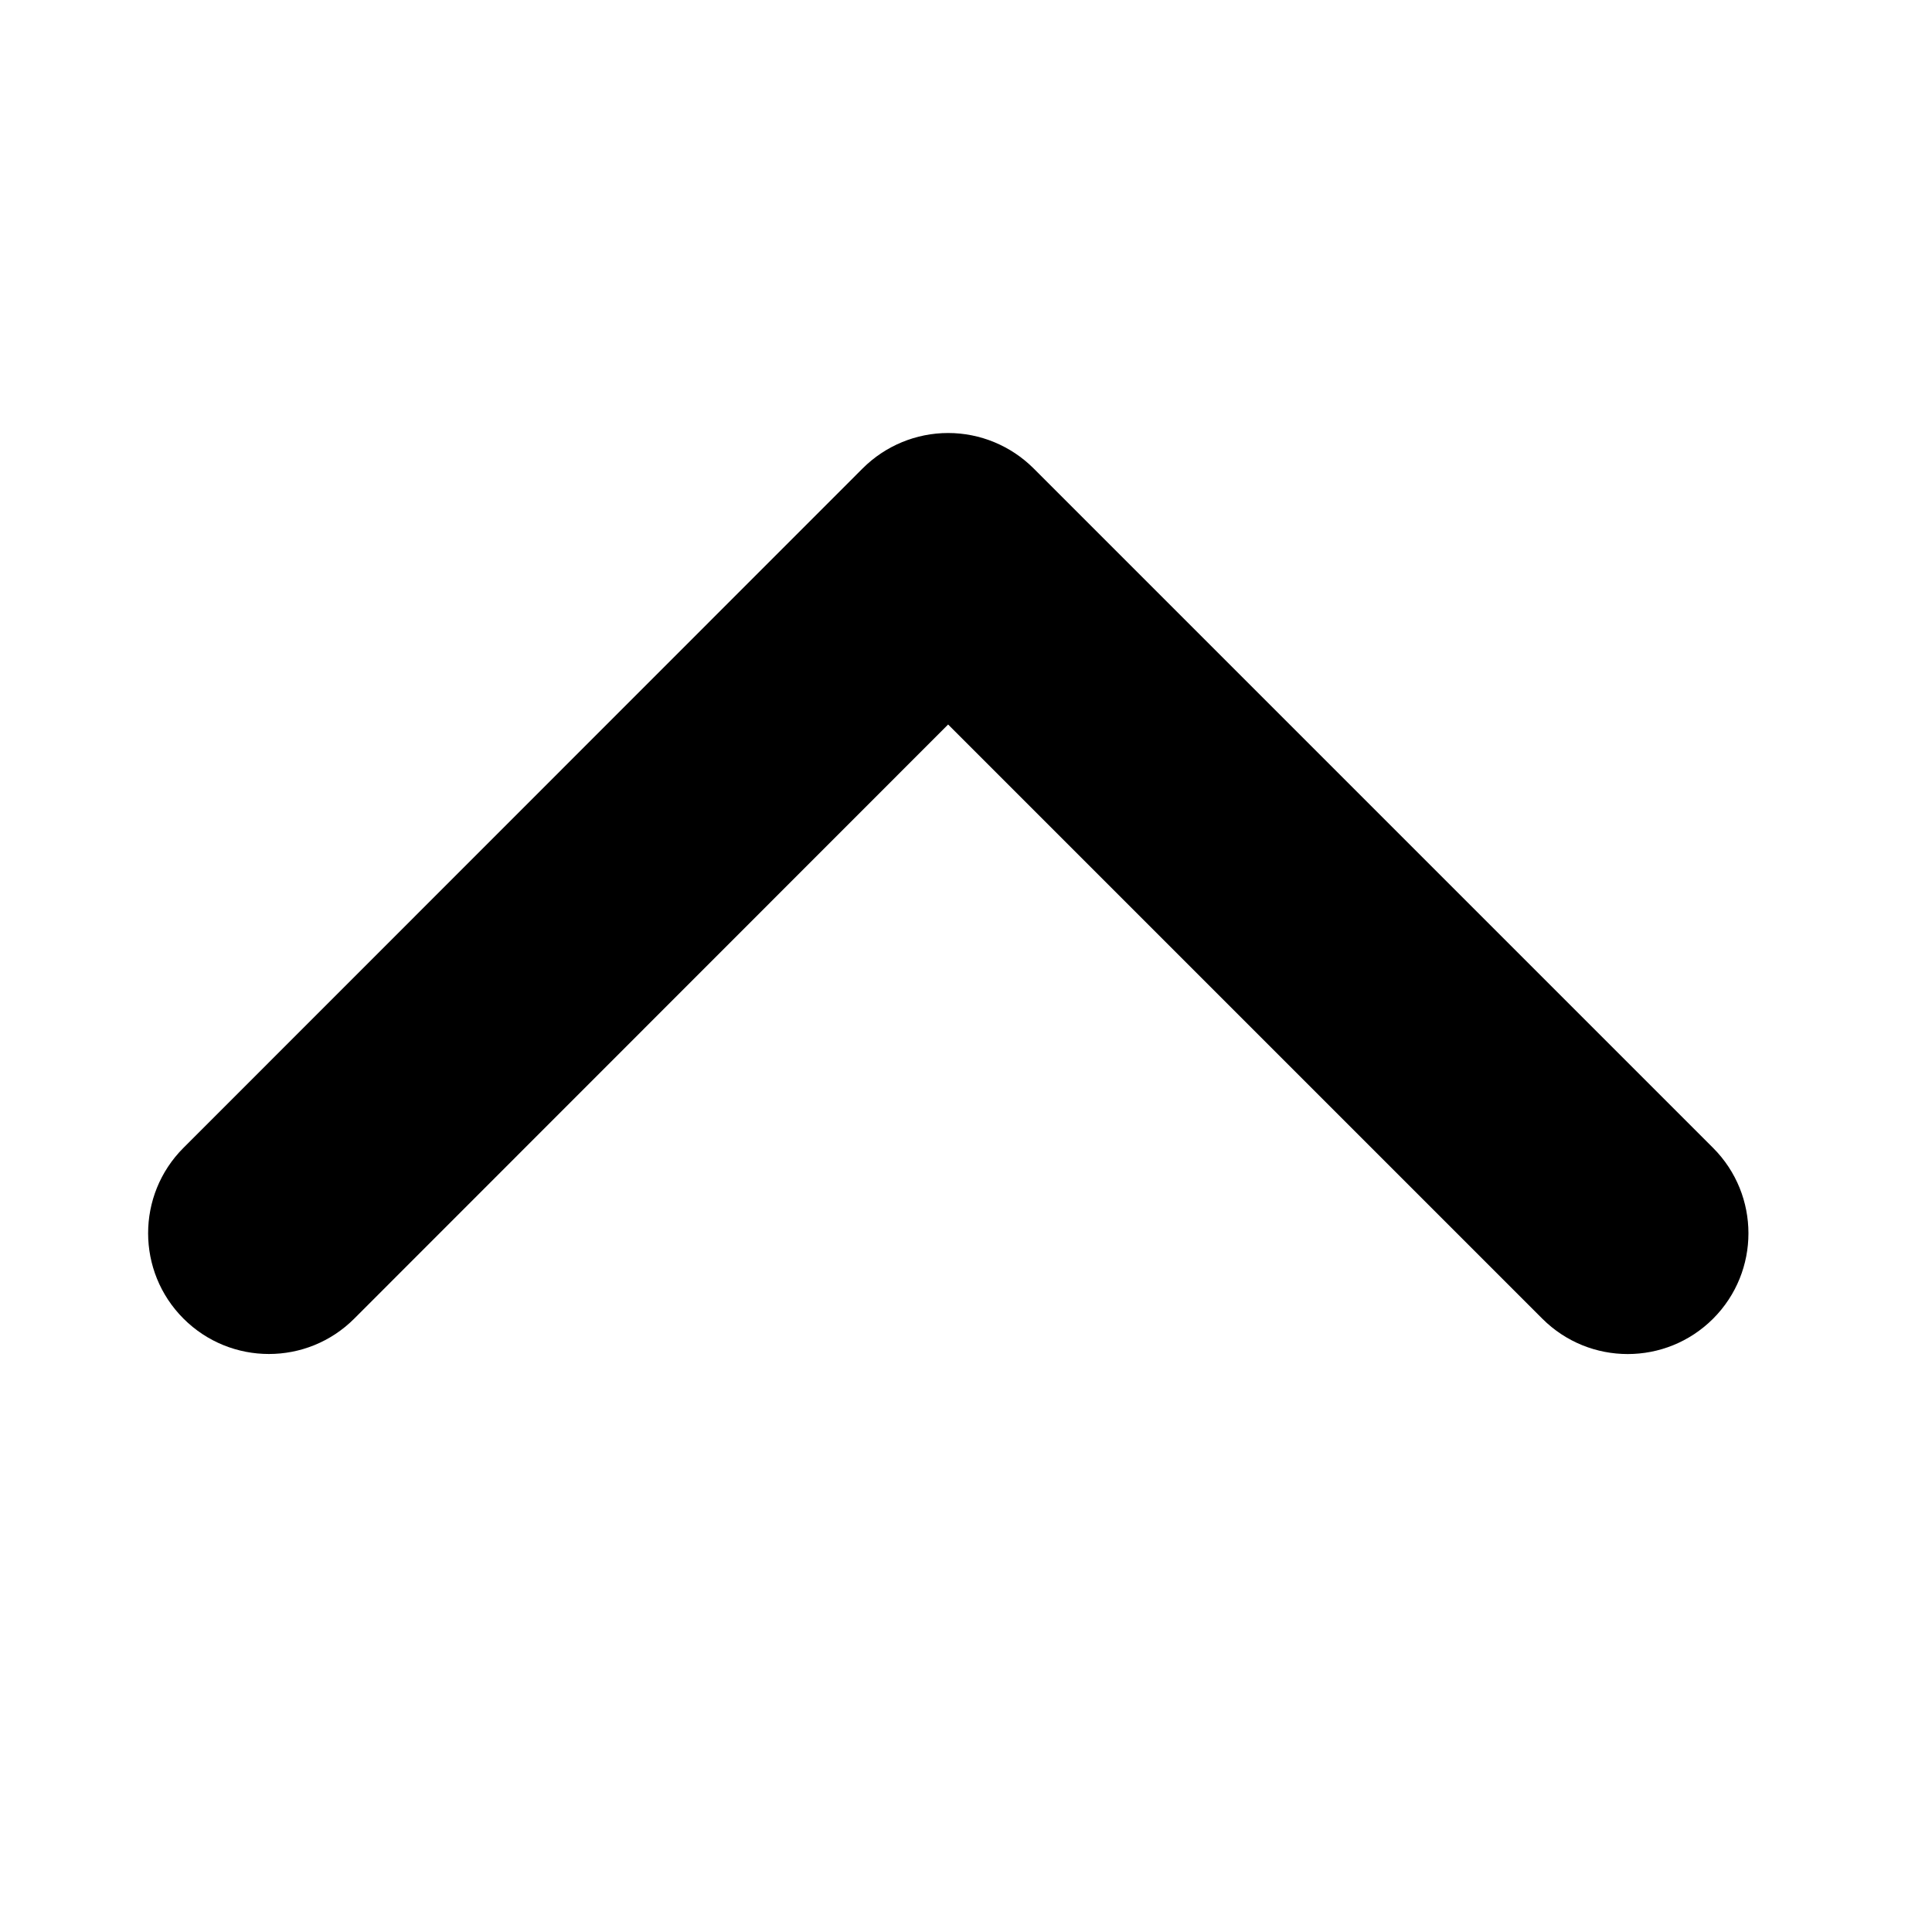
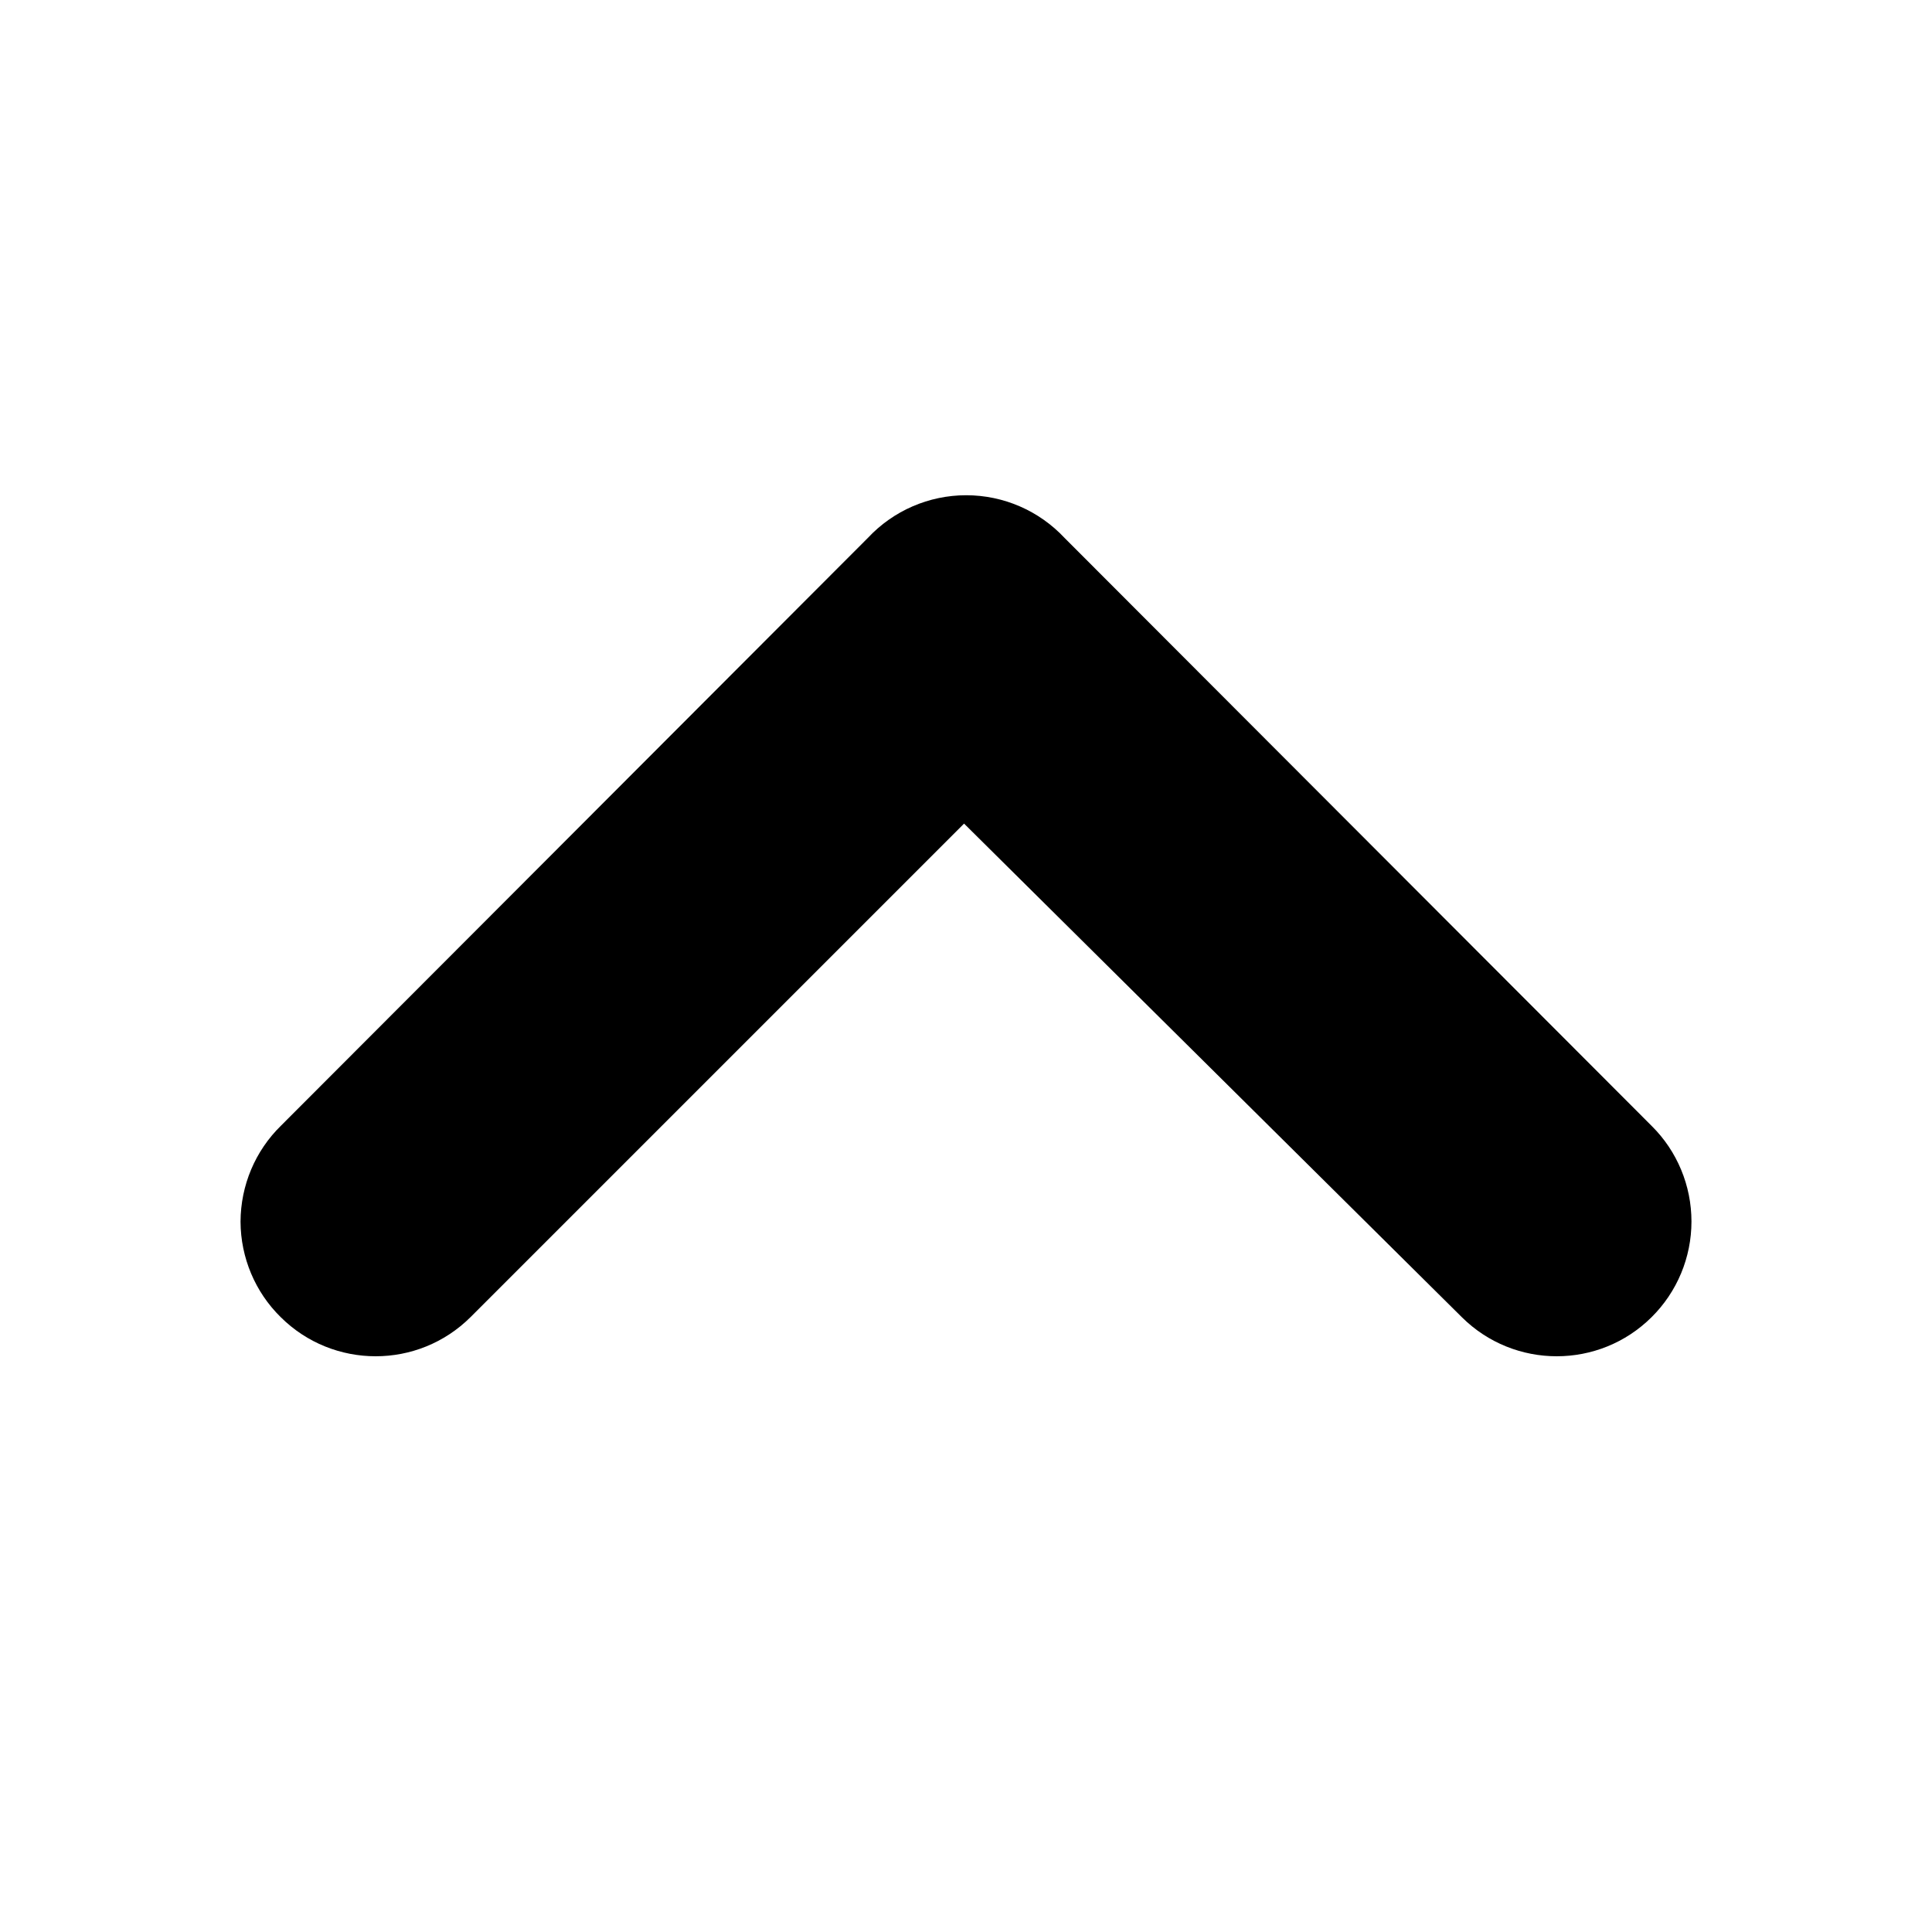
- <svg xmlns="http://www.w3.org/2000/svg" viewBox="0 0 24 24" fill="none">
-   <path d="M19.159 16.381L11.778 9L4.4 16.381C3.815 16.966 2.866 16.966 2.28 16.381C1.694 15.796 1.693 14.845 2.279 14.259L10.717 5.818C10.999 5.537 11.38 5.379 11.778 5.379C12.176 5.379 12.557 5.537 12.839 5.818L21.281 14.26C21.866 14.846 21.866 15.795 21.281 16.381C20.695 16.967 19.745 16.967 19.159 16.381Z" fill="currentColor" />
+ <svg xmlns="http://www.w3.org/2000/svg" width="24" height="24" viewBox="0 0 24 24" fill="none">
+   <path d="M21.012 15.174C21.012 14.728 20.834 14.3 20.519 13.988L13.224 6.682C12.908 6.344 12.466 6.152 12.002 6.152C11.539 6.152 11.097 6.344 10.781 6.682L3.49 13.984C3.17 14.297 2.99 14.725 2.988 15.176C2.99 15.624 3.17 16.051 3.487 16.362C3.813 16.686 4.24 16.848 4.667 16.848C5.093 16.848 5.52 16.686 5.847 16.36L11.976 10.231L18.159 16.362C18.485 16.686 18.912 16.848 19.338 16.848C19.765 16.848 20.191 16.686 20.517 16.362C20.834 16.048 21.012 15.62 21.012 15.174Z" fill="currentColor" />
</svg>
